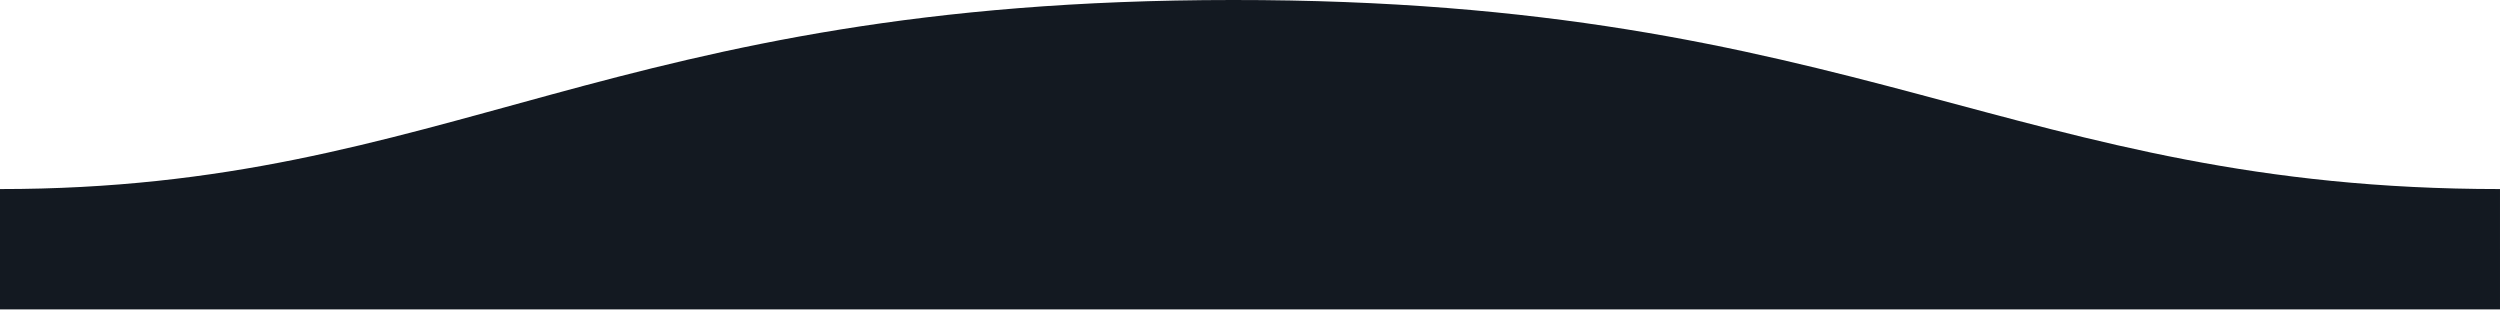
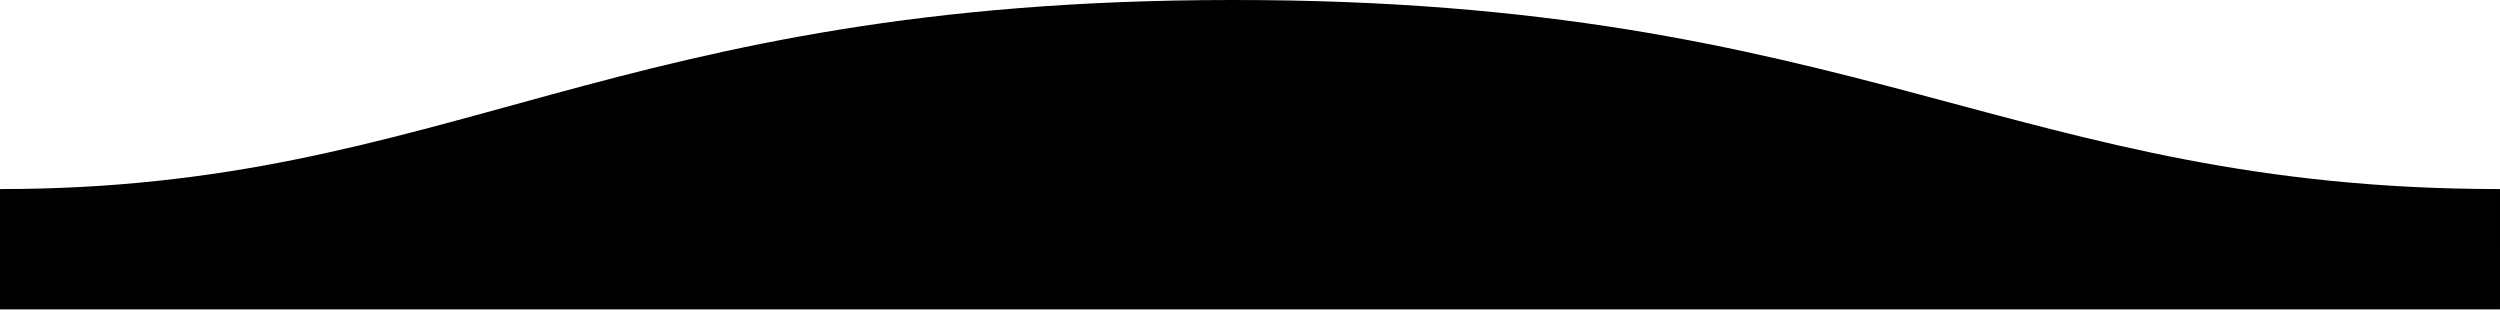
<svg xmlns="http://www.w3.org/2000/svg" width="1600" height="198">
  <defs>
    <linearGradient id="a" x1="50%" x2="50%" y1="-10.959%" y2="100%">
-       <stop stop-color="#131921" stop-opacity="1" offset="0%" />
-       <stop stop-color="#131921" offset="100%" />
+       <stop stop-color="$edgy-black" stop-opacity="1" offset="0%" />
+       <stop stop-color="$edgy-black" offset="100%" />
    </linearGradient>
  </defs>
  <path fill="url(#a)" fill-rule="evenodd" d="M.005 121C311 121 409.898-.25 811 0c400 0 500 121 789 121v77H0s.005-48 .005-77z" transform="matrix(-1 0 0 1 1600 0)" />
</svg>
